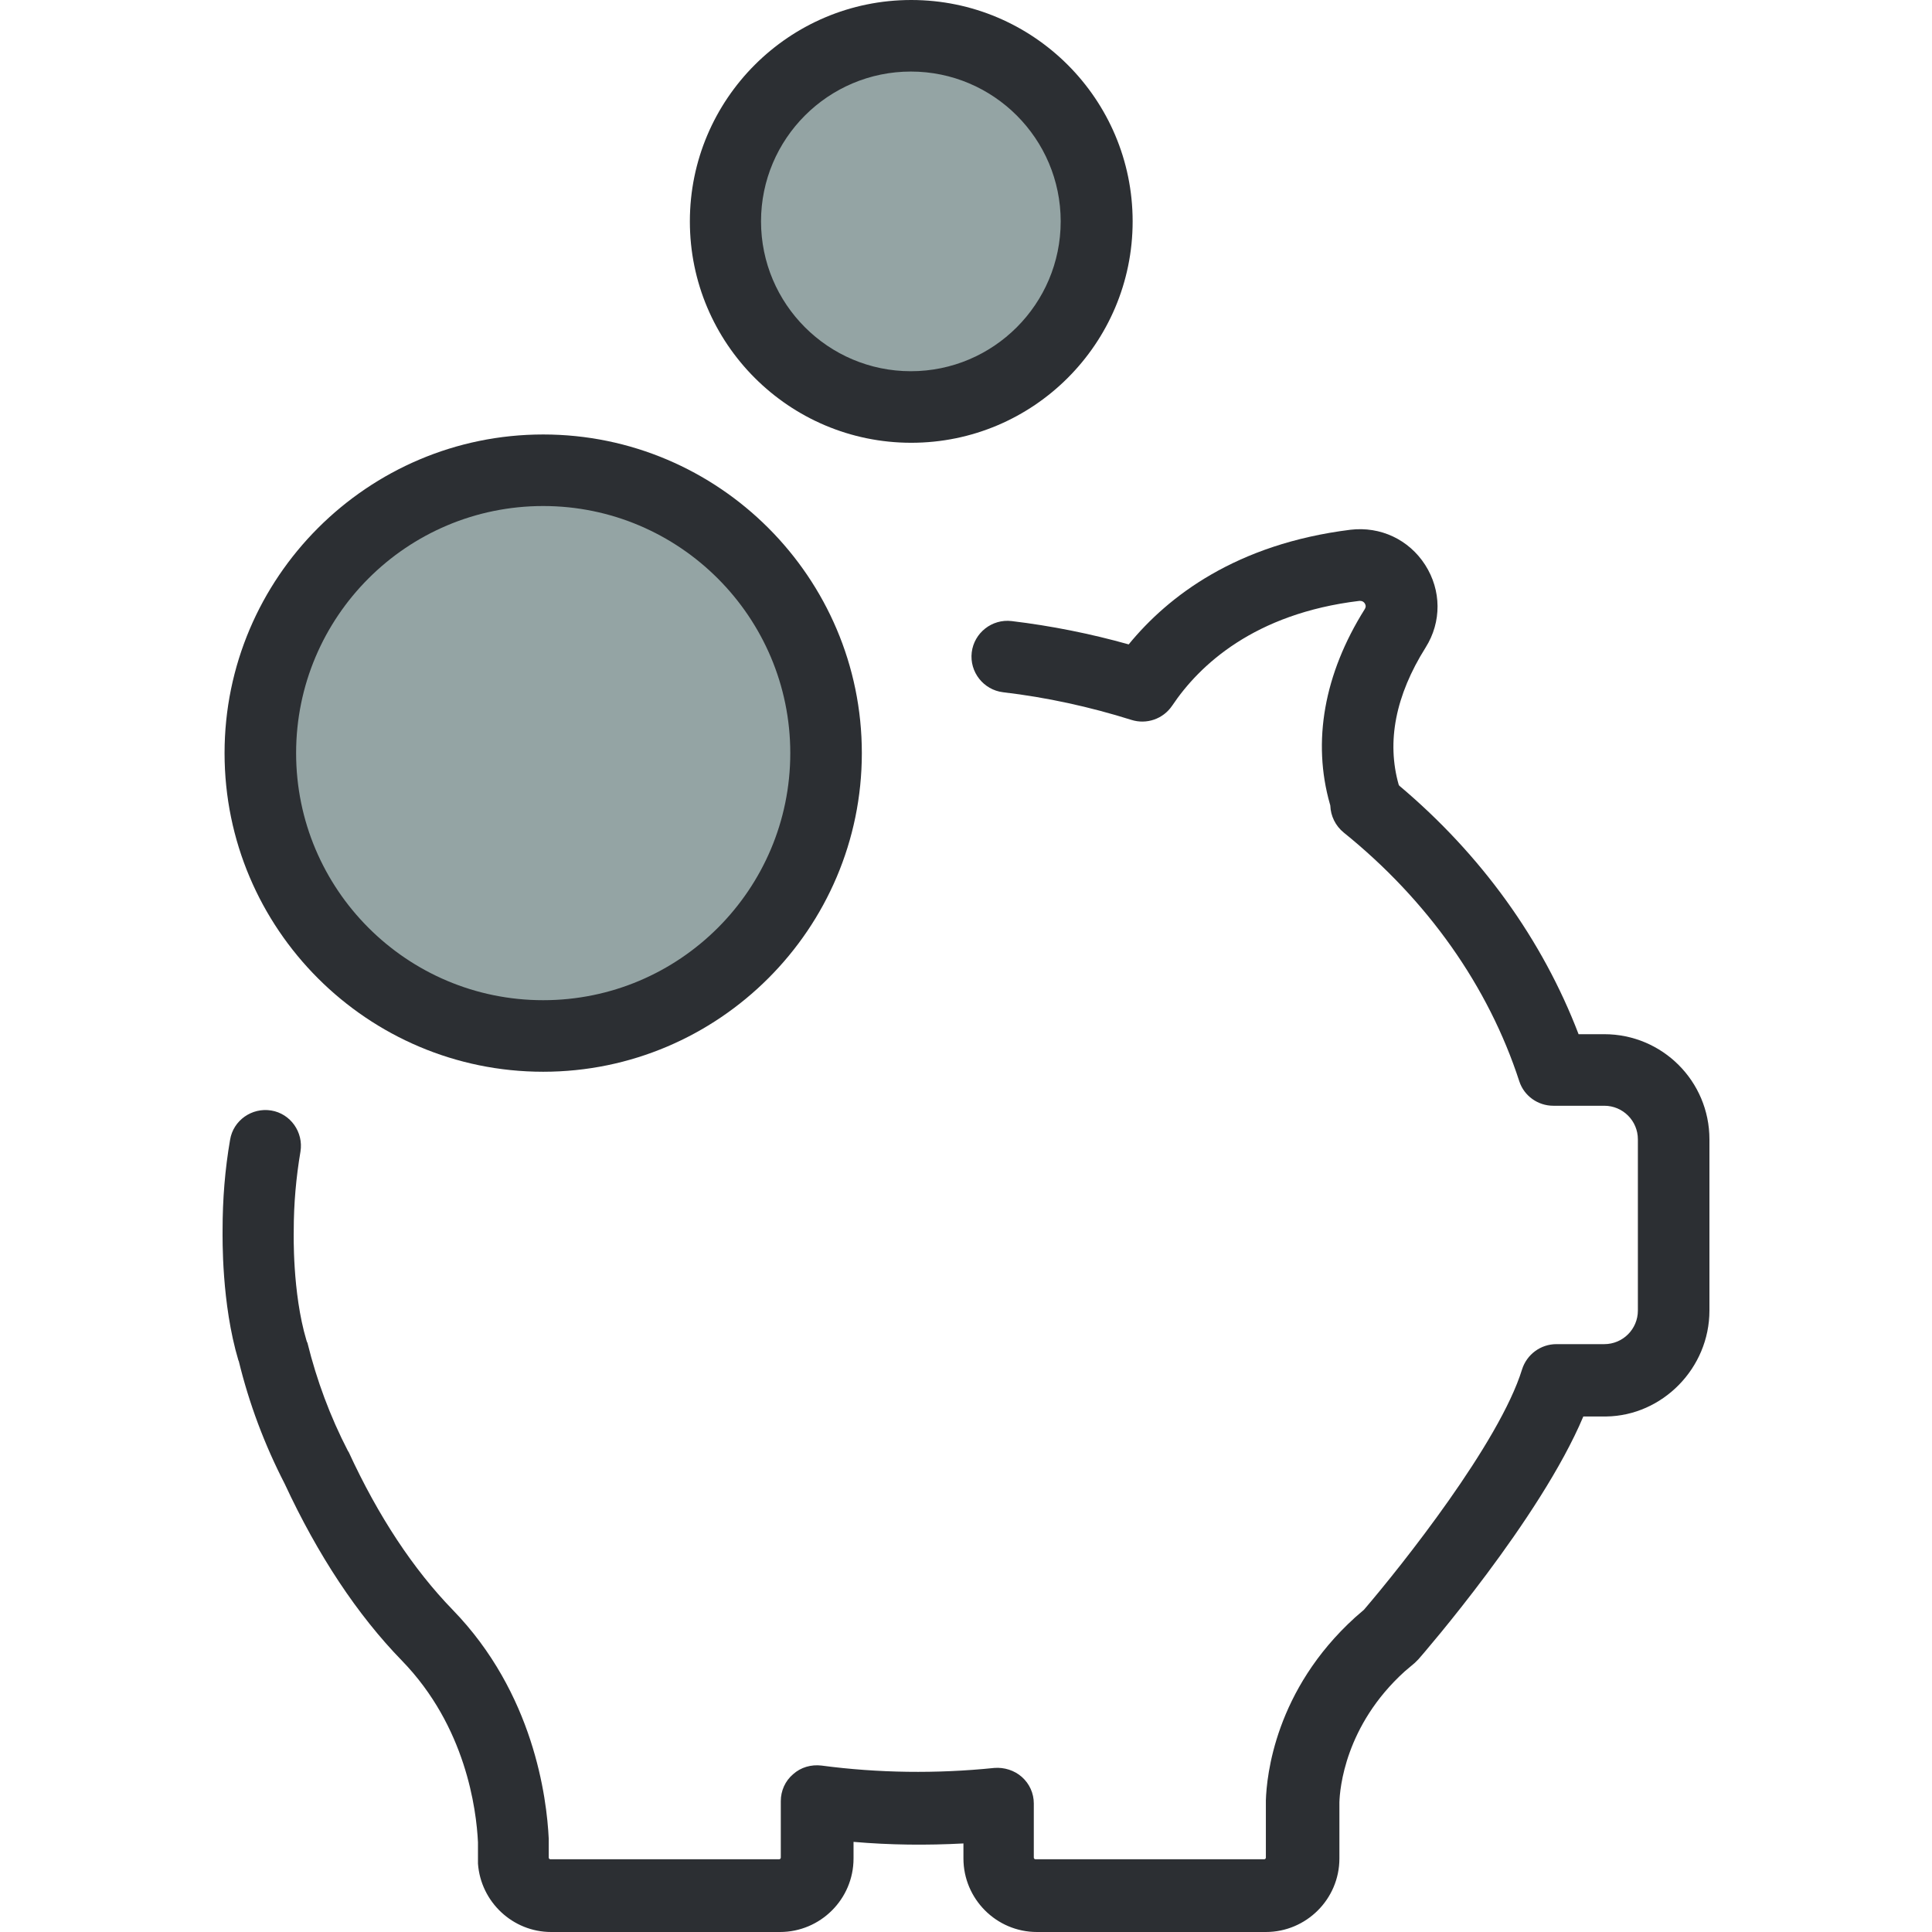
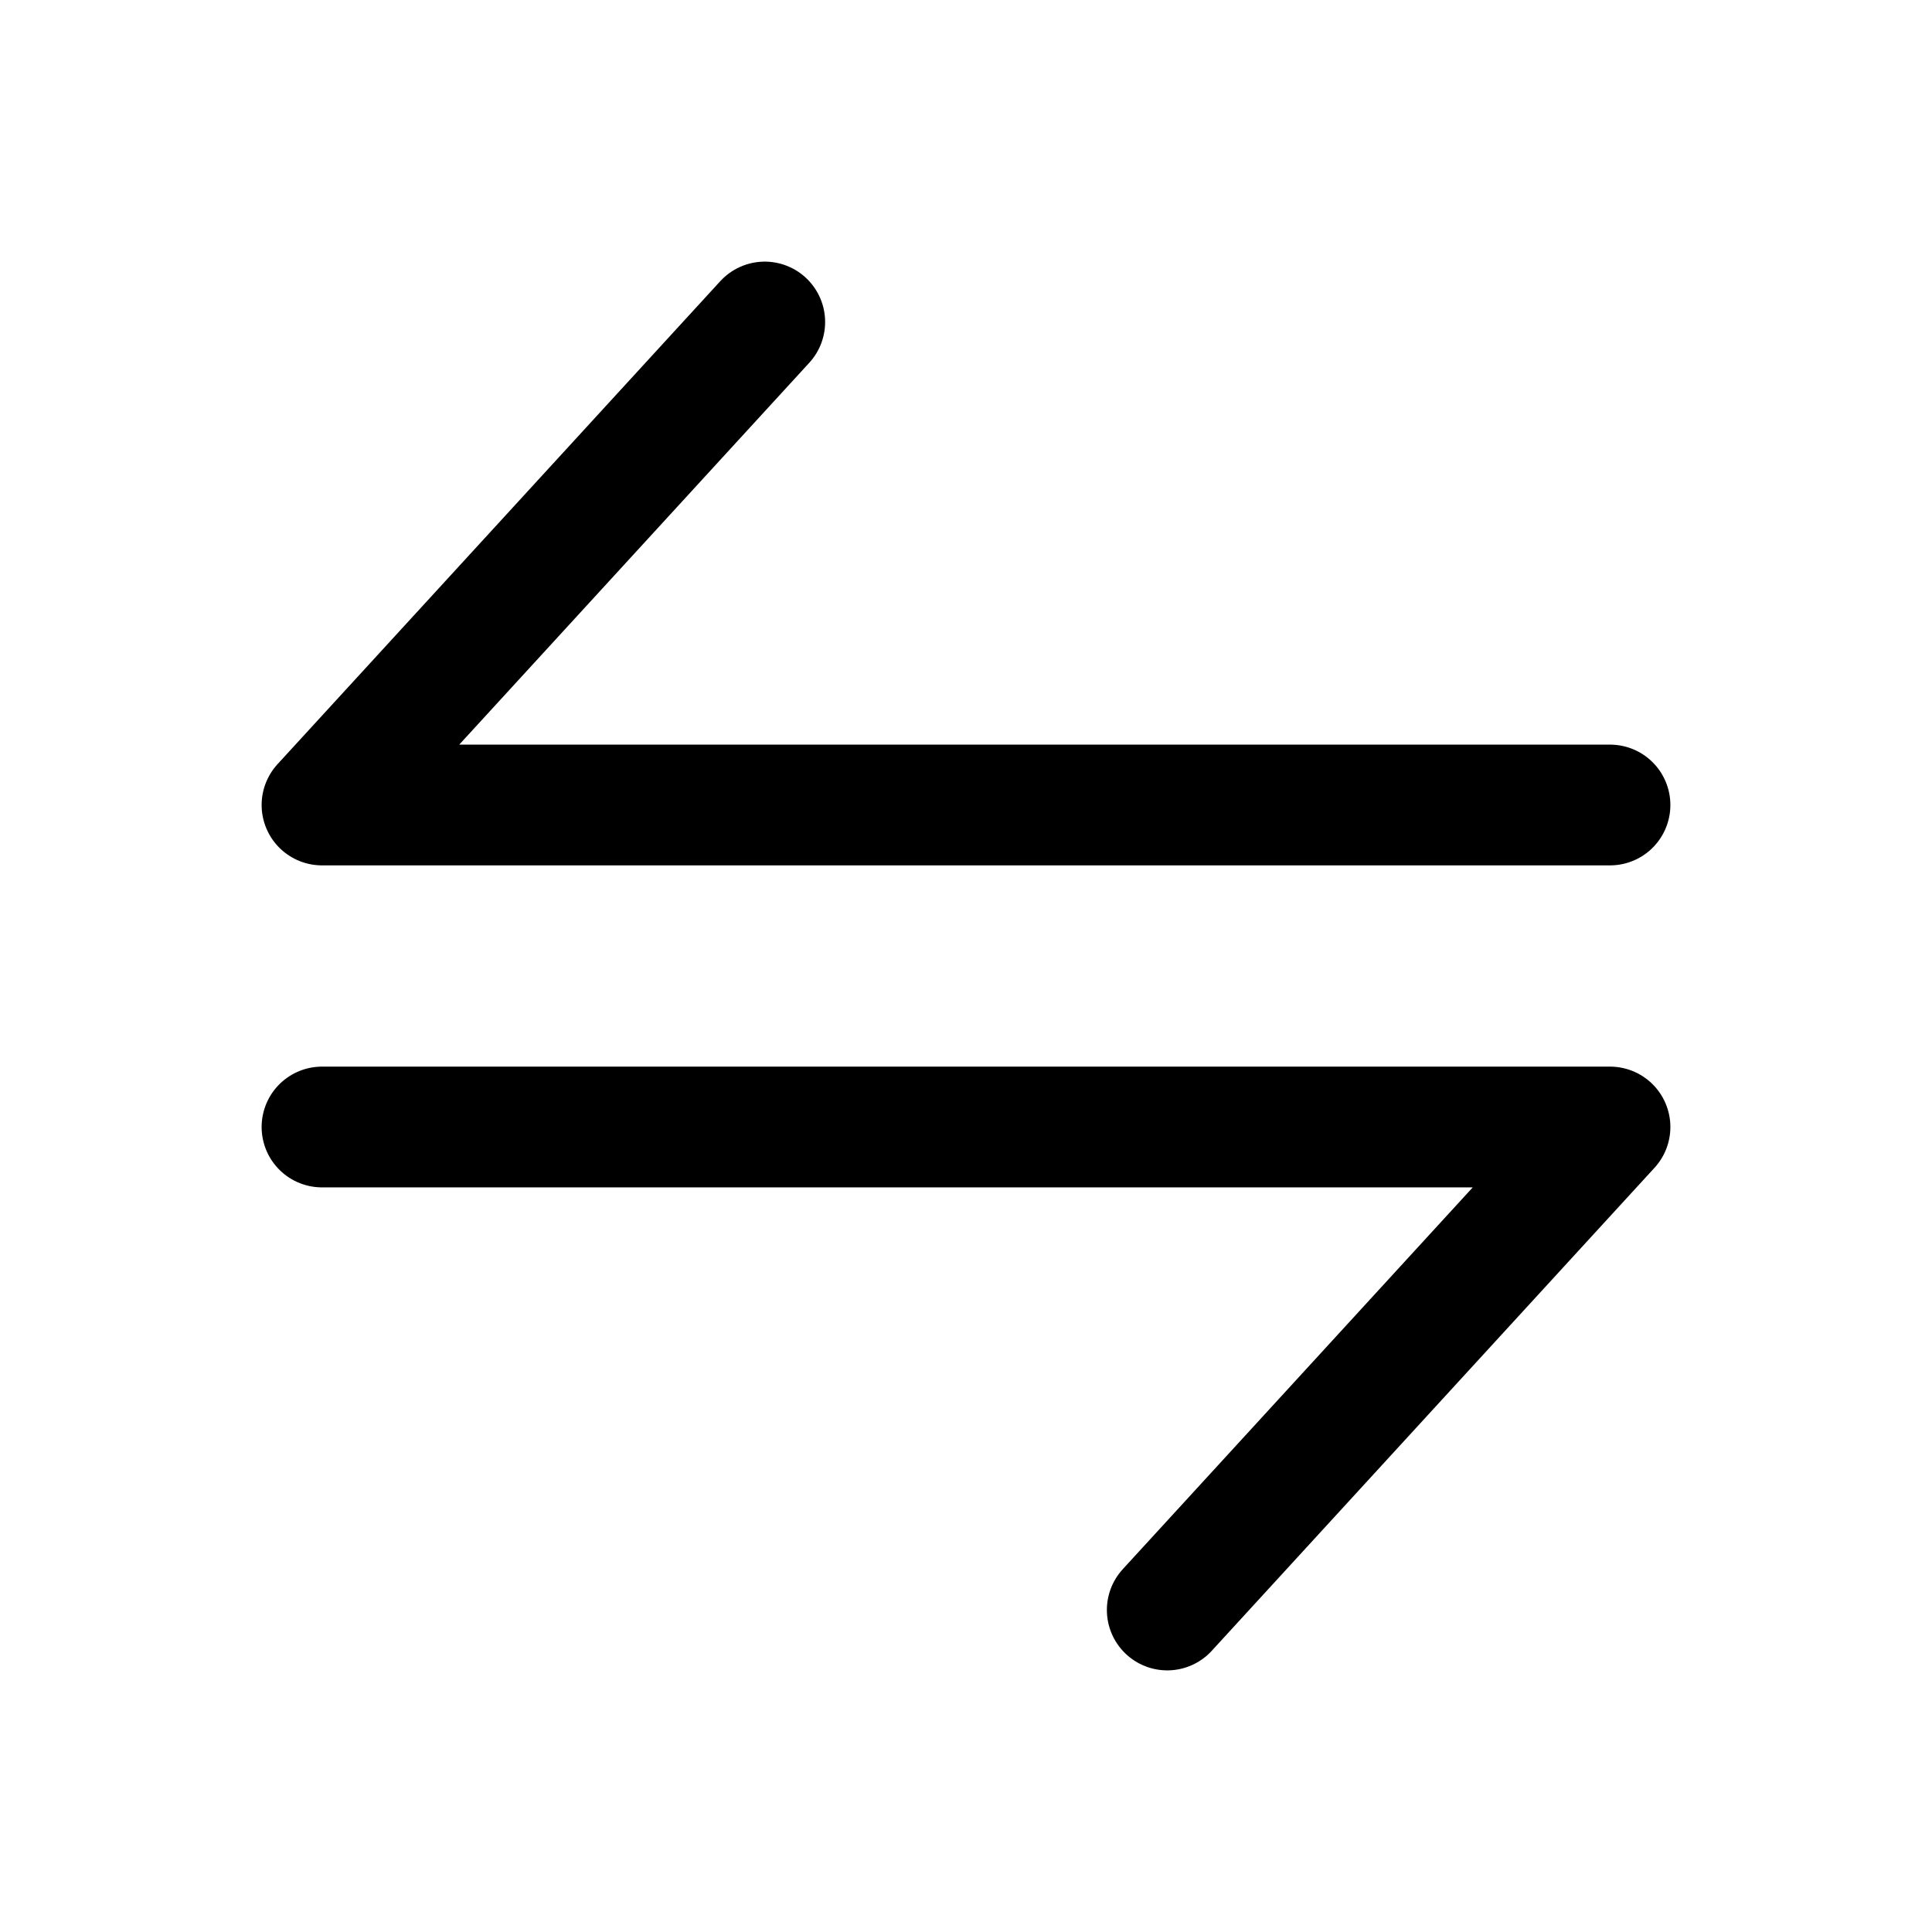
- <svg xmlns="http://www.w3.org/2000/svg" height="800px" width="800px" version="1.1" id="Layer_1" viewBox="0 0 488.7 488.7" xml:space="preserve">
-   <g>
-     <g>
-       <circle id="XMLID_1732_" style="fill:#94A4A4;" cx="137.402" cy="190.5" r="71.6" />
-       <circle id="XMLID_1731_" style="fill:#94A4A4;" cx="230.402" cy="56" r="46.9" />
-       <path style="fill:#2C2F33;" d="M432.402,331.5v-43.3c0-14.7-11.9-26.6-26.6-26.6h-6.5c-9.1-23.8-24.6-45.4-45.4-62.9    c0-0.1,0-0.1-0.1-0.2c-3.1-10.9-0.8-22.6,6.8-34.7c4.1-6.5,4-14.5-0.1-20.9s-11.3-9.8-18.9-8.9c-28.9,3.6-46.1,16.8-56.1,29    c-9.6-2.7-19.6-4.7-29.6-5.9c-5-0.6-9.5,3-10.1,7.9c-0.6,5,3,9.5,7.9,10.1c11.1,1.3,22,3.7,32.5,7c3.8,1.2,8-0.2,10.3-3.6    c6.9-10.3,20.8-23.3,47.3-26.5c0.2,0,0.9-0.1,1.4,0.6c0.5,0.8,0.1,1.3,0,1.5c-10.3,16.4-13.3,33.5-8.8,49.3c0,0.1,0.1,0.2,0.1,0.4    c0.1,2.6,1.3,5.1,3.4,6.8c21.2,17.1,36.6,38.9,44.4,62.9c1.2,3.7,4.7,6.2,8.6,6.2c0.1,0,0.1,0,0.2,0h12.7c4.7,0,8.5,3.8,8.5,8.5    v43.3c0,4.7-3.8,8.5-8.5,8.5h-12.1c-4,0-7.5,2.6-8.7,6.4c-5.7,18.5-30.4,49.6-40,60.8l-2.2,1.9c-20.3,18.4-22.4,40.1-22.6,46.3    c0,0.1,0,0.1,0,0.2v14.3c0,0.2-0.2,0.4-0.4,0.4h-57.9c-0.2,0-0.4-0.2-0.4-0.4v-13.7c0-2.6-1.1-5-3-6.7s-4.5-2.5-7-2.3    c-14.6,1.5-29.4,1.3-43.7-0.6c-2.6-0.3-5.2,0.4-7.2,2.2c-2,1.7-3.1,4.2-3.1,6.8v14.3c0,0.2-0.2,0.4-0.4,0.4h-57.9    c-0.2,0-0.4-0.2-0.4-0.4v-4.4c0-0.1,0-0.3,0-0.4c-0.5-10.4-3.8-36.8-24.3-57.9c-9.9-10.2-18.8-23.6-26.3-39.9    c-0.1-0.1-0.1-0.2-0.2-0.3c-4.5-8.7-7.9-17.9-10.2-27.2c0-0.1,0-0.2-0.1-0.2l-0.1-0.3c0-0.1-0.1-0.2-0.1-0.3    c-3.6-12.1-3.2-27.3-3.2-27.5c0-0.1,0-0.2,0-0.3c0-6.7,0.6-13.4,1.7-19.9c0.8-4.9-2.5-9.6-7.4-10.4s-9.6,2.5-10.4,7.4    c-1.3,7.5-1.9,15.1-1.9,22.8c0,1.9-0.3,18.6,4,33l0.1,0.2c2.6,10.7,6.5,21.1,11.6,31c8.4,18.1,18.4,33.2,29.7,44.8    c16.1,16.6,18.8,37.5,19.2,45.9v4.1c0,0.3,0,0.7,0,1c0,0.1,0,0.2,0,0.3c0.7,9.7,8.8,17.3,18.5,17.3h57.9    c10.2,0,18.6-8.3,18.6-18.6v-4.2c9.2,0.8,18.5,0.9,27.8,0.4v3.8c0,10.2,8.3,18.6,18.6,18.6h57.9c10.2,0,18.6-8.3,18.6-18.6v-14.2    c0.1-3.4,1.4-19.4,16.5-33.1l2.6-2.2c0.3-0.3,0.6-0.6,0.9-0.9c1.4-1.6,30.8-35.5,41.7-61.4h5.8    C420.502,358.1,432.402,346.1,432.402,331.5z" />
-       <path style="fill:#2C2F33;" d="M56.802,190.5c0,44.5,36.2,80.6,80.6,80.6s80.6-36.2,80.6-80.6s-36.2-80.6-80.6-80.6    S56.802,146.1,56.802,190.5z M199.902,190.5c0,34.5-28,62.5-62.5,62.5s-62.5-28-62.5-62.5s28-62.5,62.5-62.5    S199.902,156.1,199.902,190.5z" />
-       <path style="fill:#2C2F33;" d="M174.502,56c0,30.9,25.1,56,56,56s56-25.1,56-56s-25.1-56-56-56S174.502,25.1,174.502,56z     M268.302,56c0,20.9-17,37.9-37.9,37.9s-37.9-17-37.9-37.9s17-37.9,37.9-37.9C251.302,18.1,268.302,35.1,268.302,56z" />
-     </g>
+ <svg xmlns="http://www.w3.org/2000/svg" viewBox="0 0 24 24" fill="none">
+   <g id="SVGRepo_bgCarrier" stroke-width="0" />
+   <g id="SVGRepo_tracerCarrier" stroke-linecap="round" stroke-linejoin="round" />
+   <g id="SVGRepo_iconCarrier">
+     <path d="M20 10L4 10L9.5 4" stroke="#000000" stroke-width="1.5" stroke-linecap="round" stroke-linejoin="round" />
+     <path d="M4 14L20 14L14.5 20" stroke="#000000" stroke-width="1.5" stroke-linecap="round" stroke-linejoin="round" />
  </g>
</svg>
